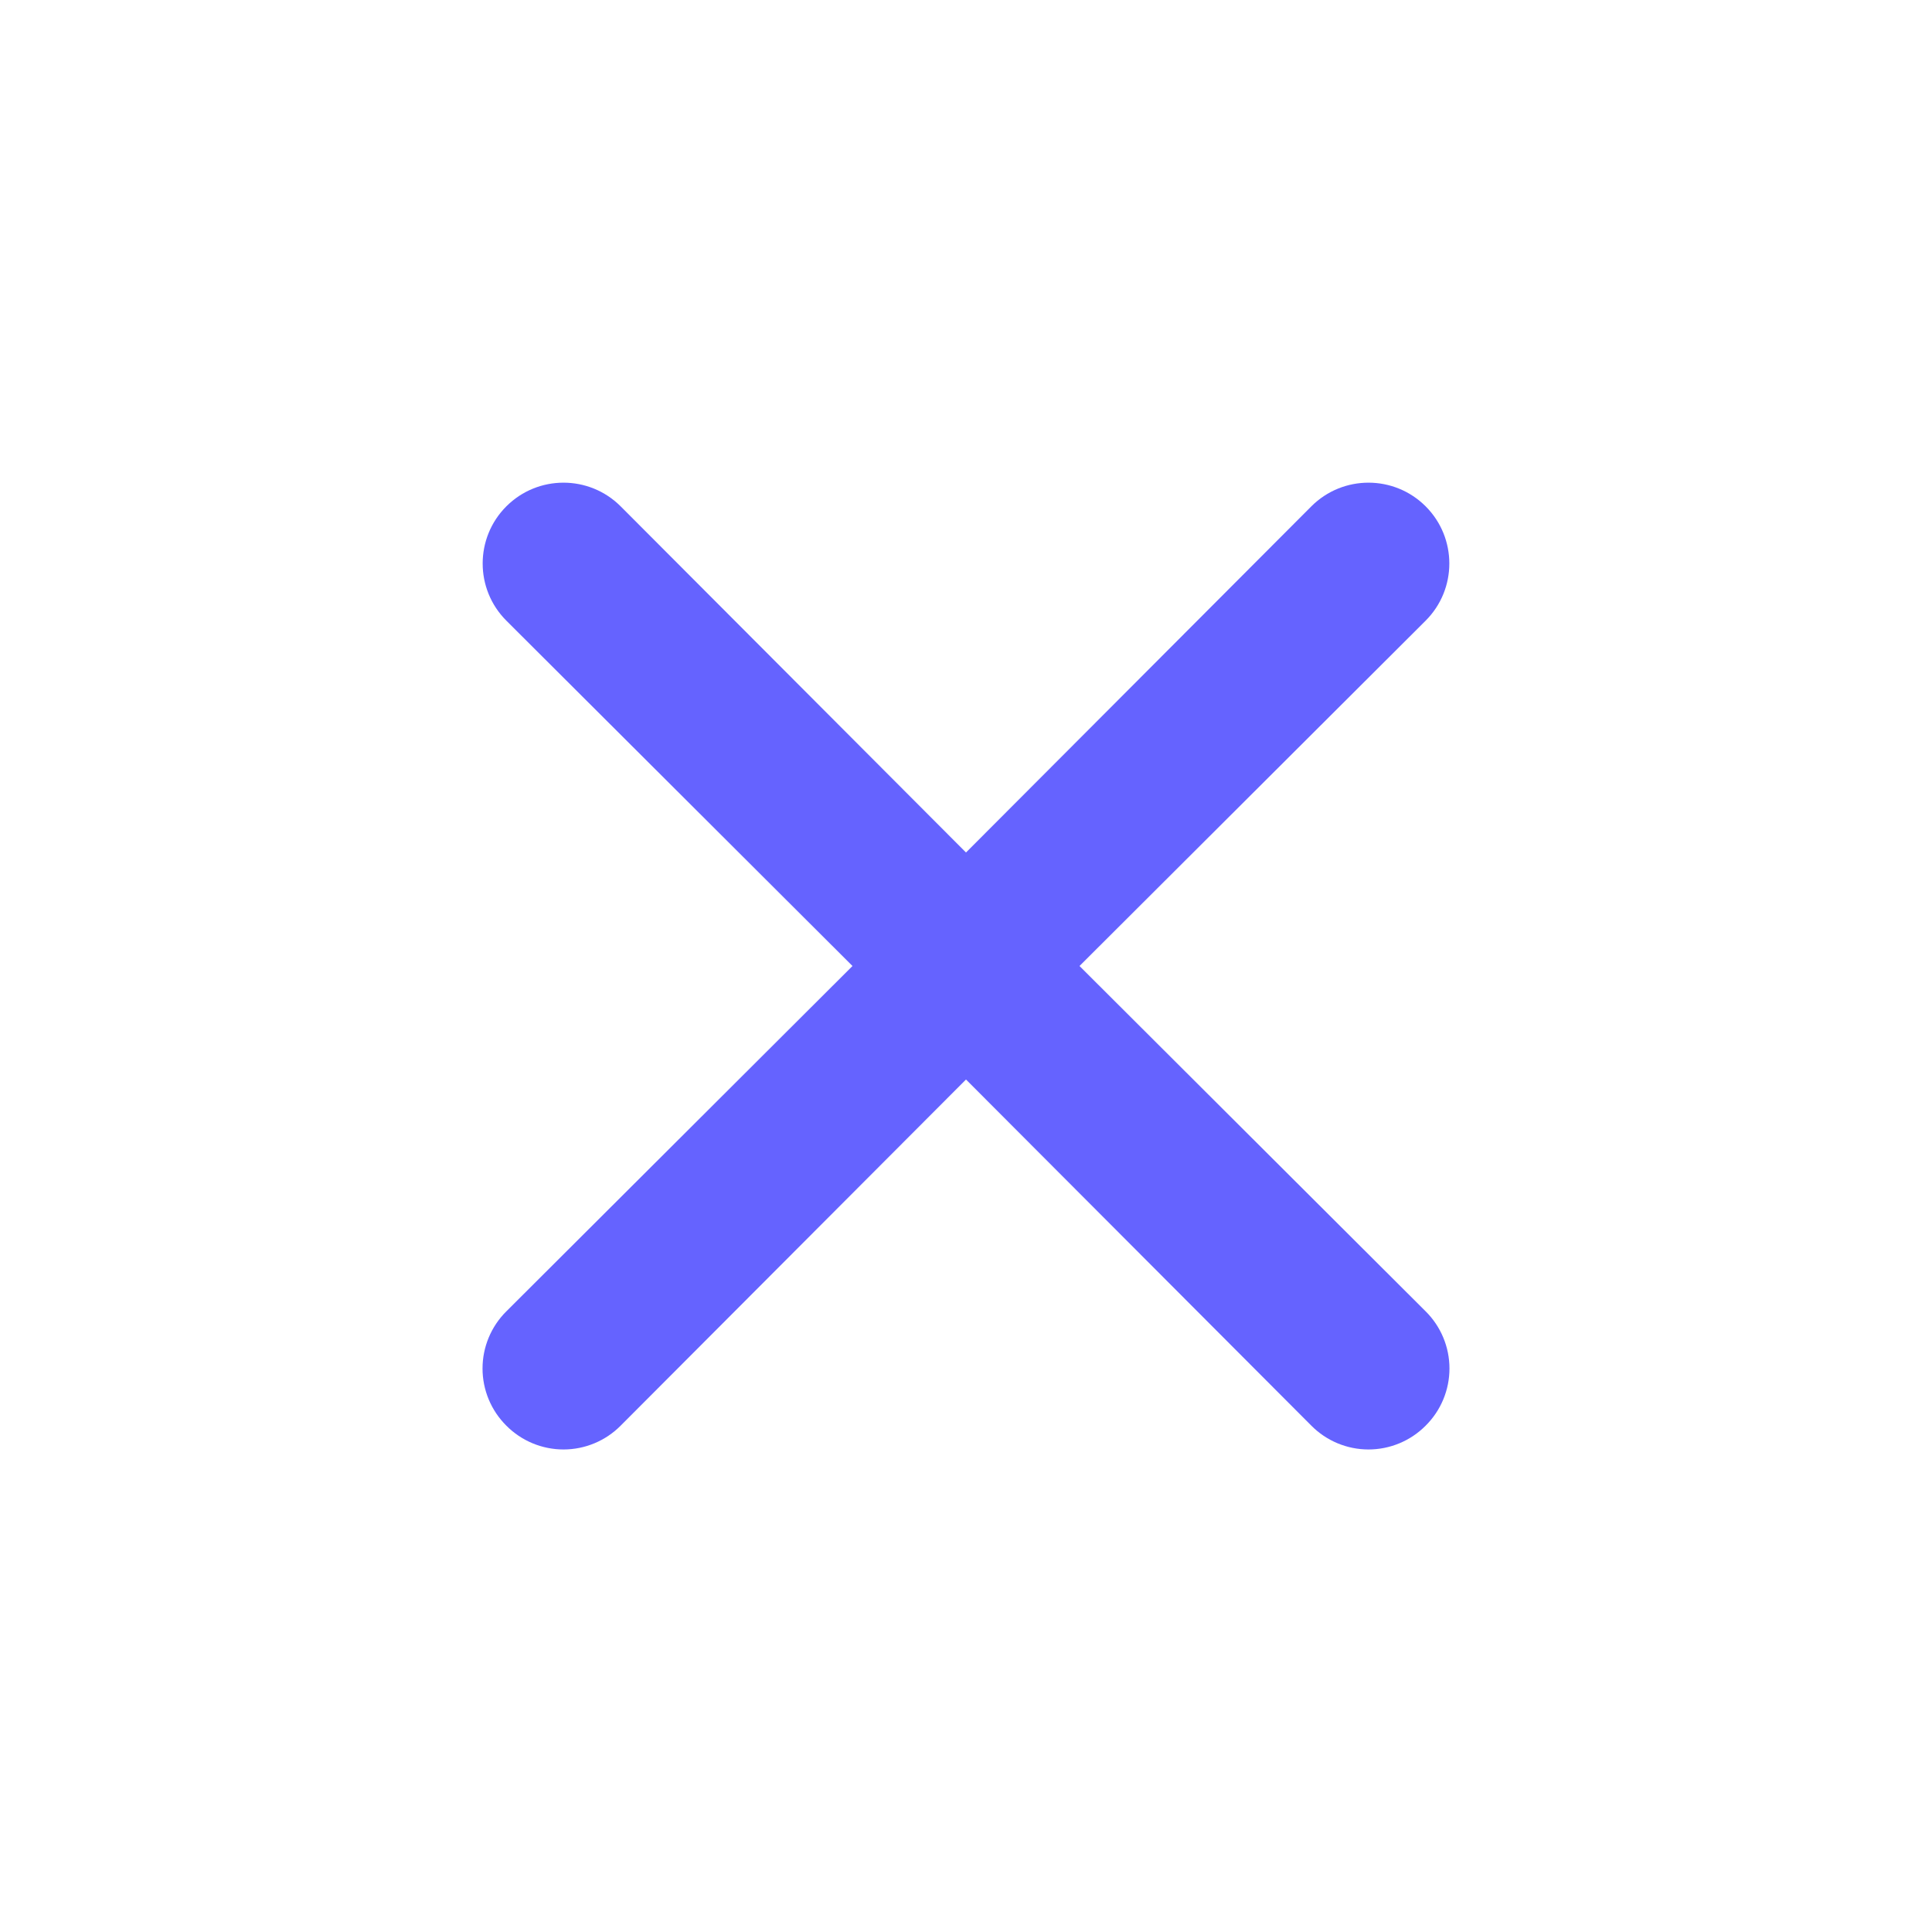
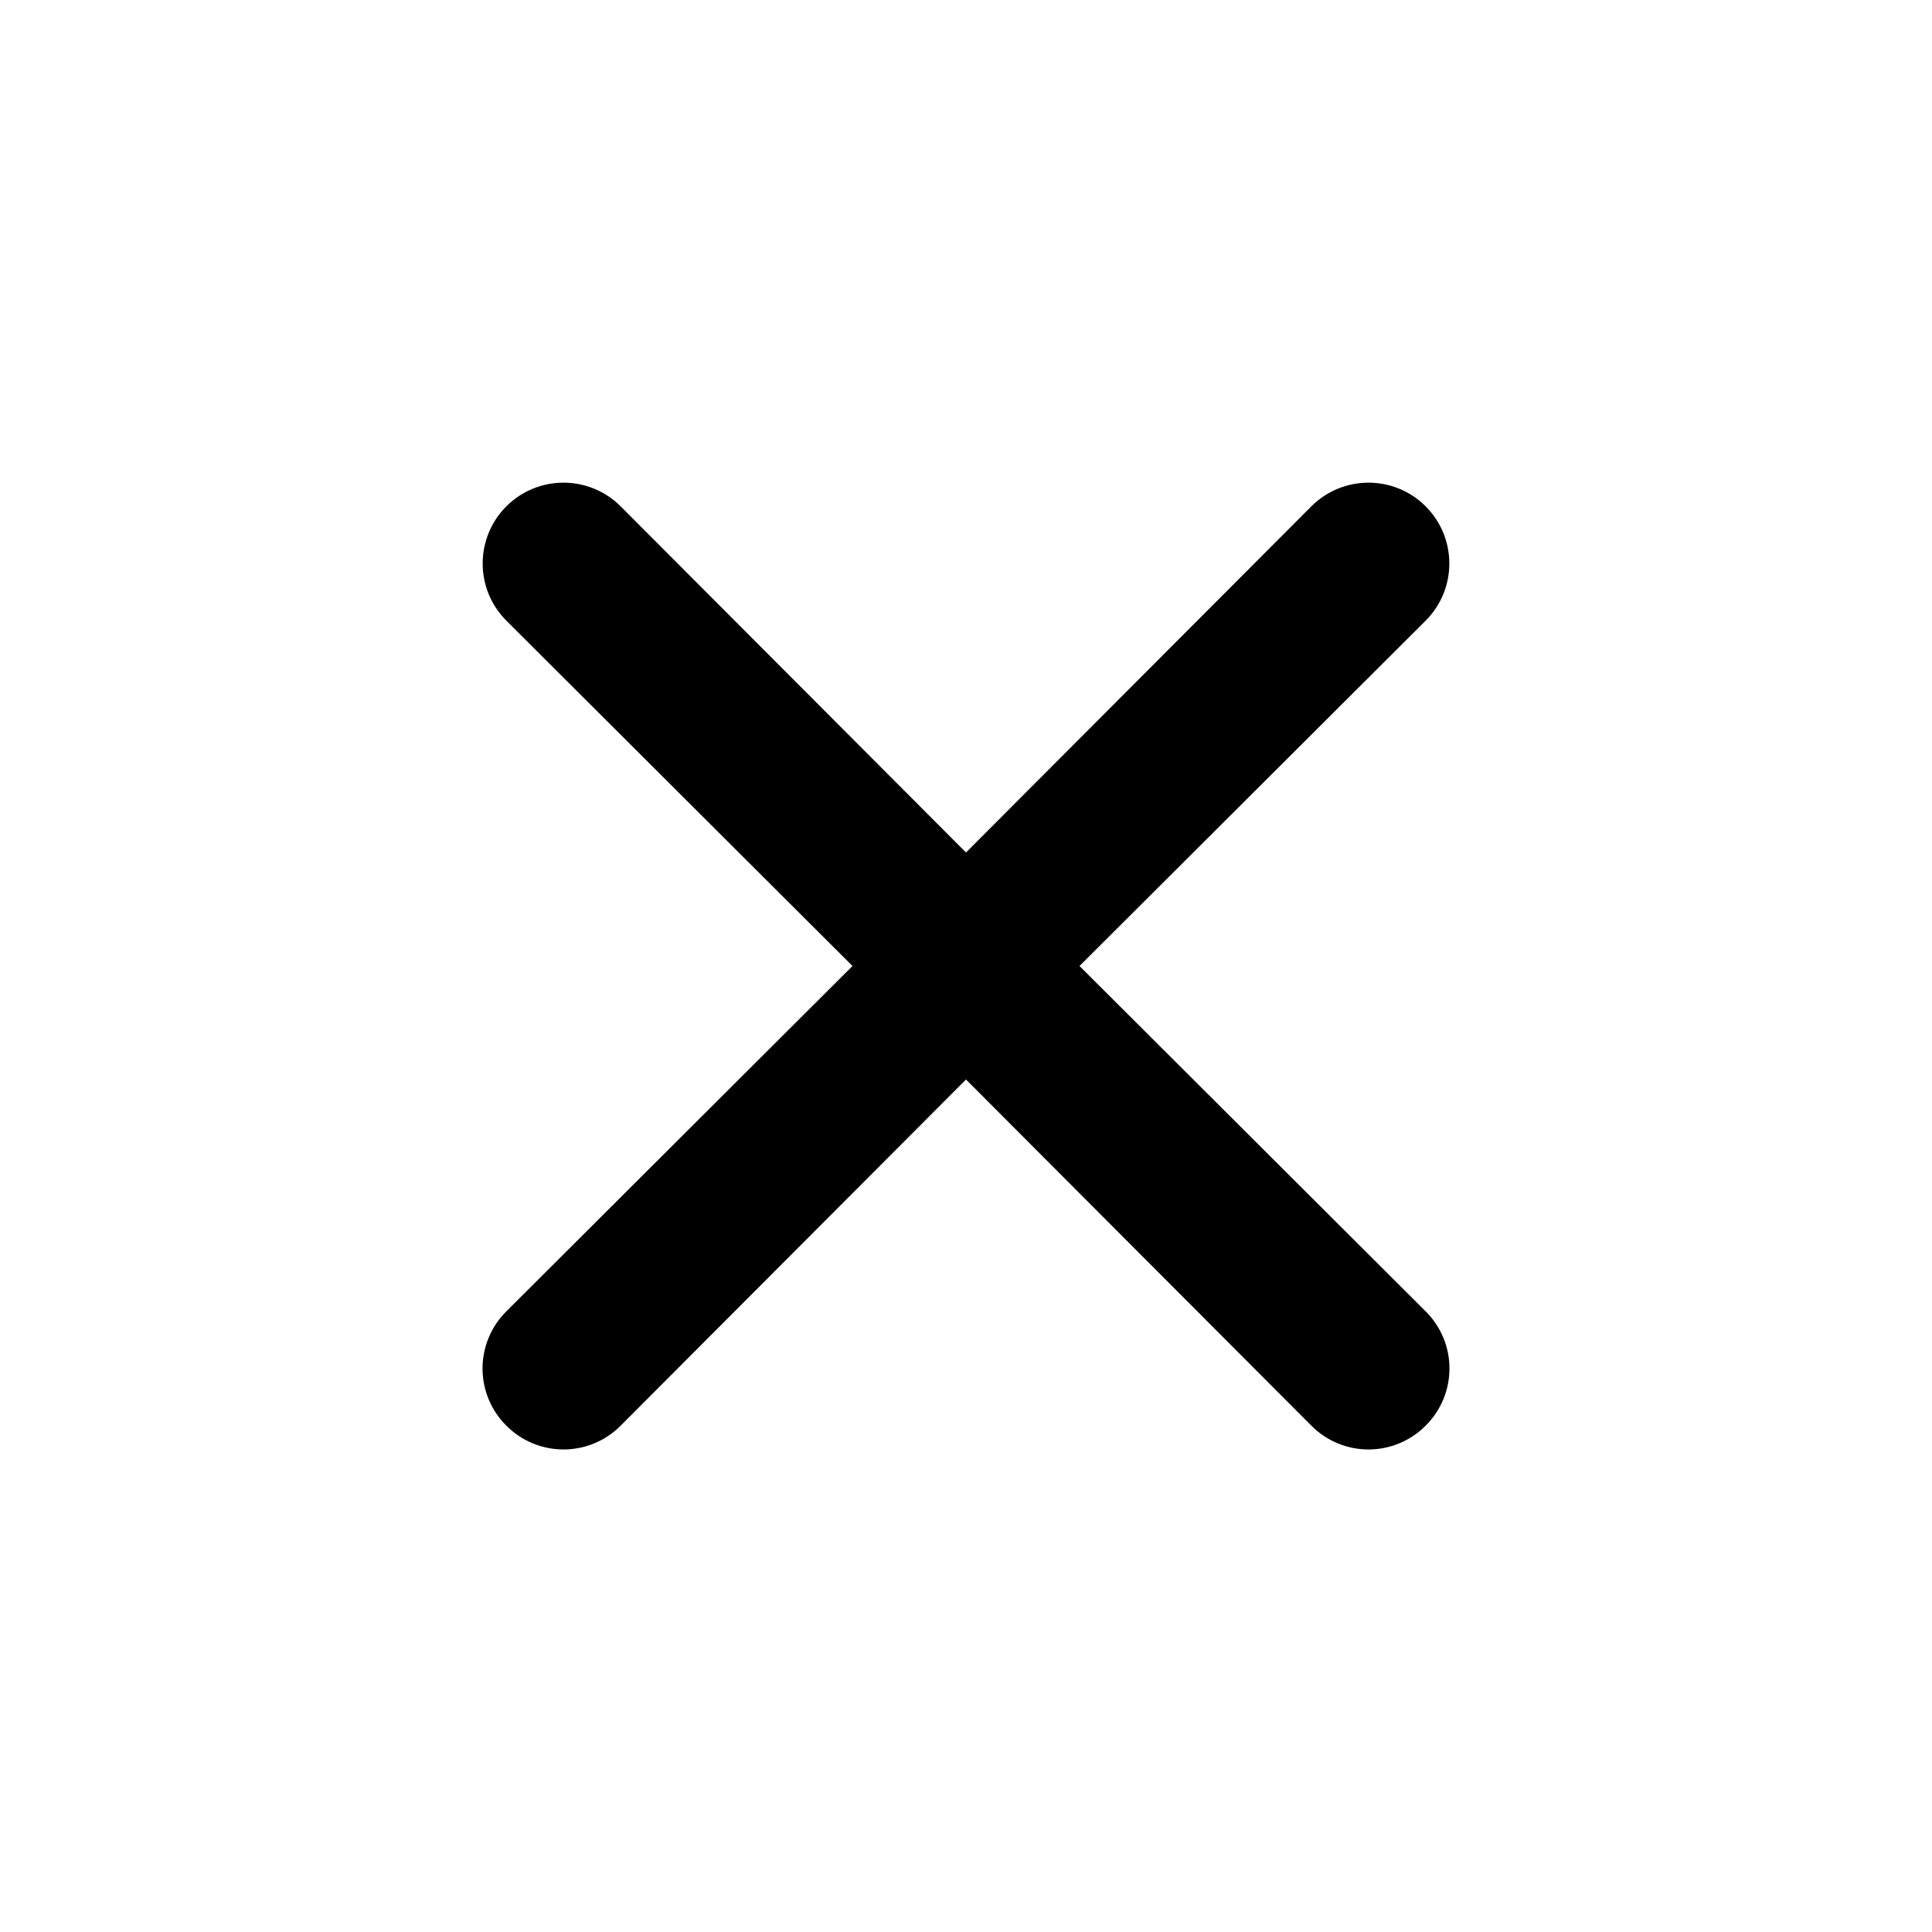
<svg xmlns="http://www.w3.org/2000/svg" viewBox="0 0 24 24" id="times">
-   <path fill="#6563FF" d="M13.41,12l4.3-4.29a1,1,0,1,0-1.42-1.42L12,10.59,7.71,6.29A1,1,0,0,0,6.29,7.71L10.59,12l-4.3,4.29a1,1,0,0,0,0,1.42,1,1,0,0,0,1.42,0L12,13.41l4.29,4.3a1,1,0,0,0,1.42,0,1,1,0,0,0,0-1.42Z" />
+   <path d="M13.41,12l4.3-4.29a1,1,0,1,0-1.42-1.42L12,10.59,7.71,6.29A1,1,0,0,0,6.29,7.71L10.59,12l-4.3,4.29a1,1,0,0,0,0,1.42,1,1,0,0,0,1.42,0L12,13.41l4.29,4.3a1,1,0,0,0,1.42,0,1,1,0,0,0,0-1.42Z" />
</svg>
